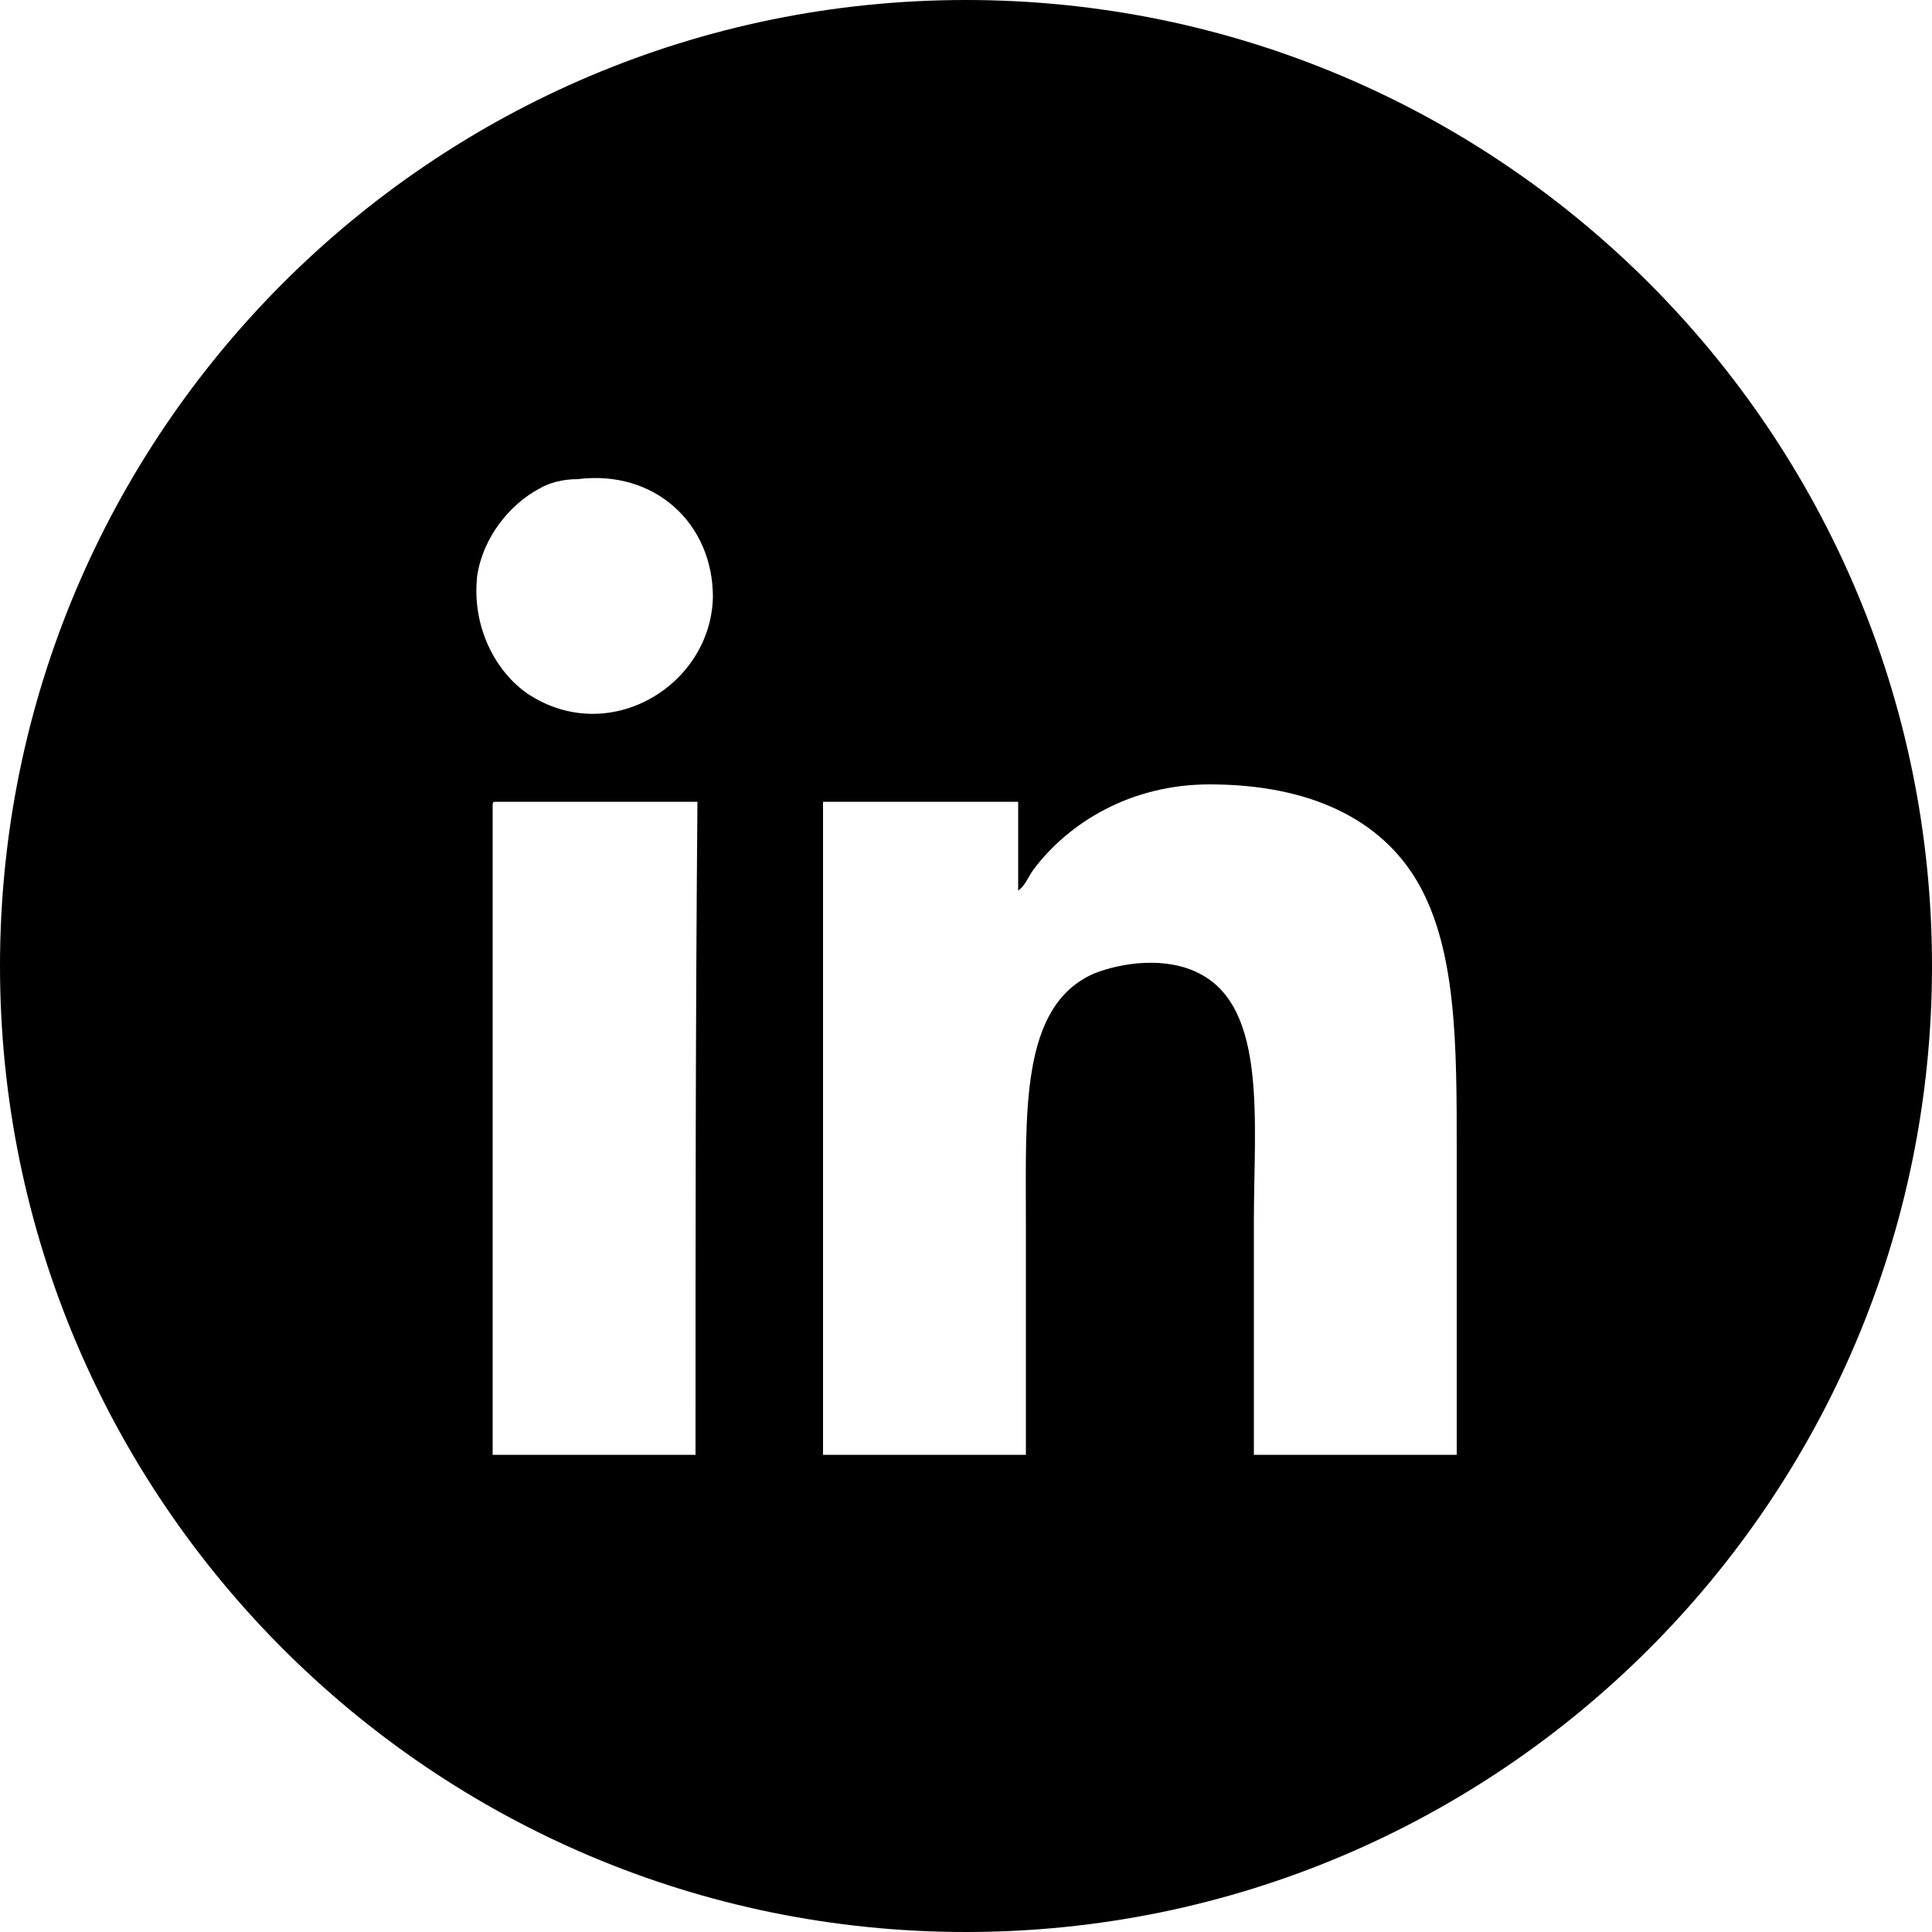
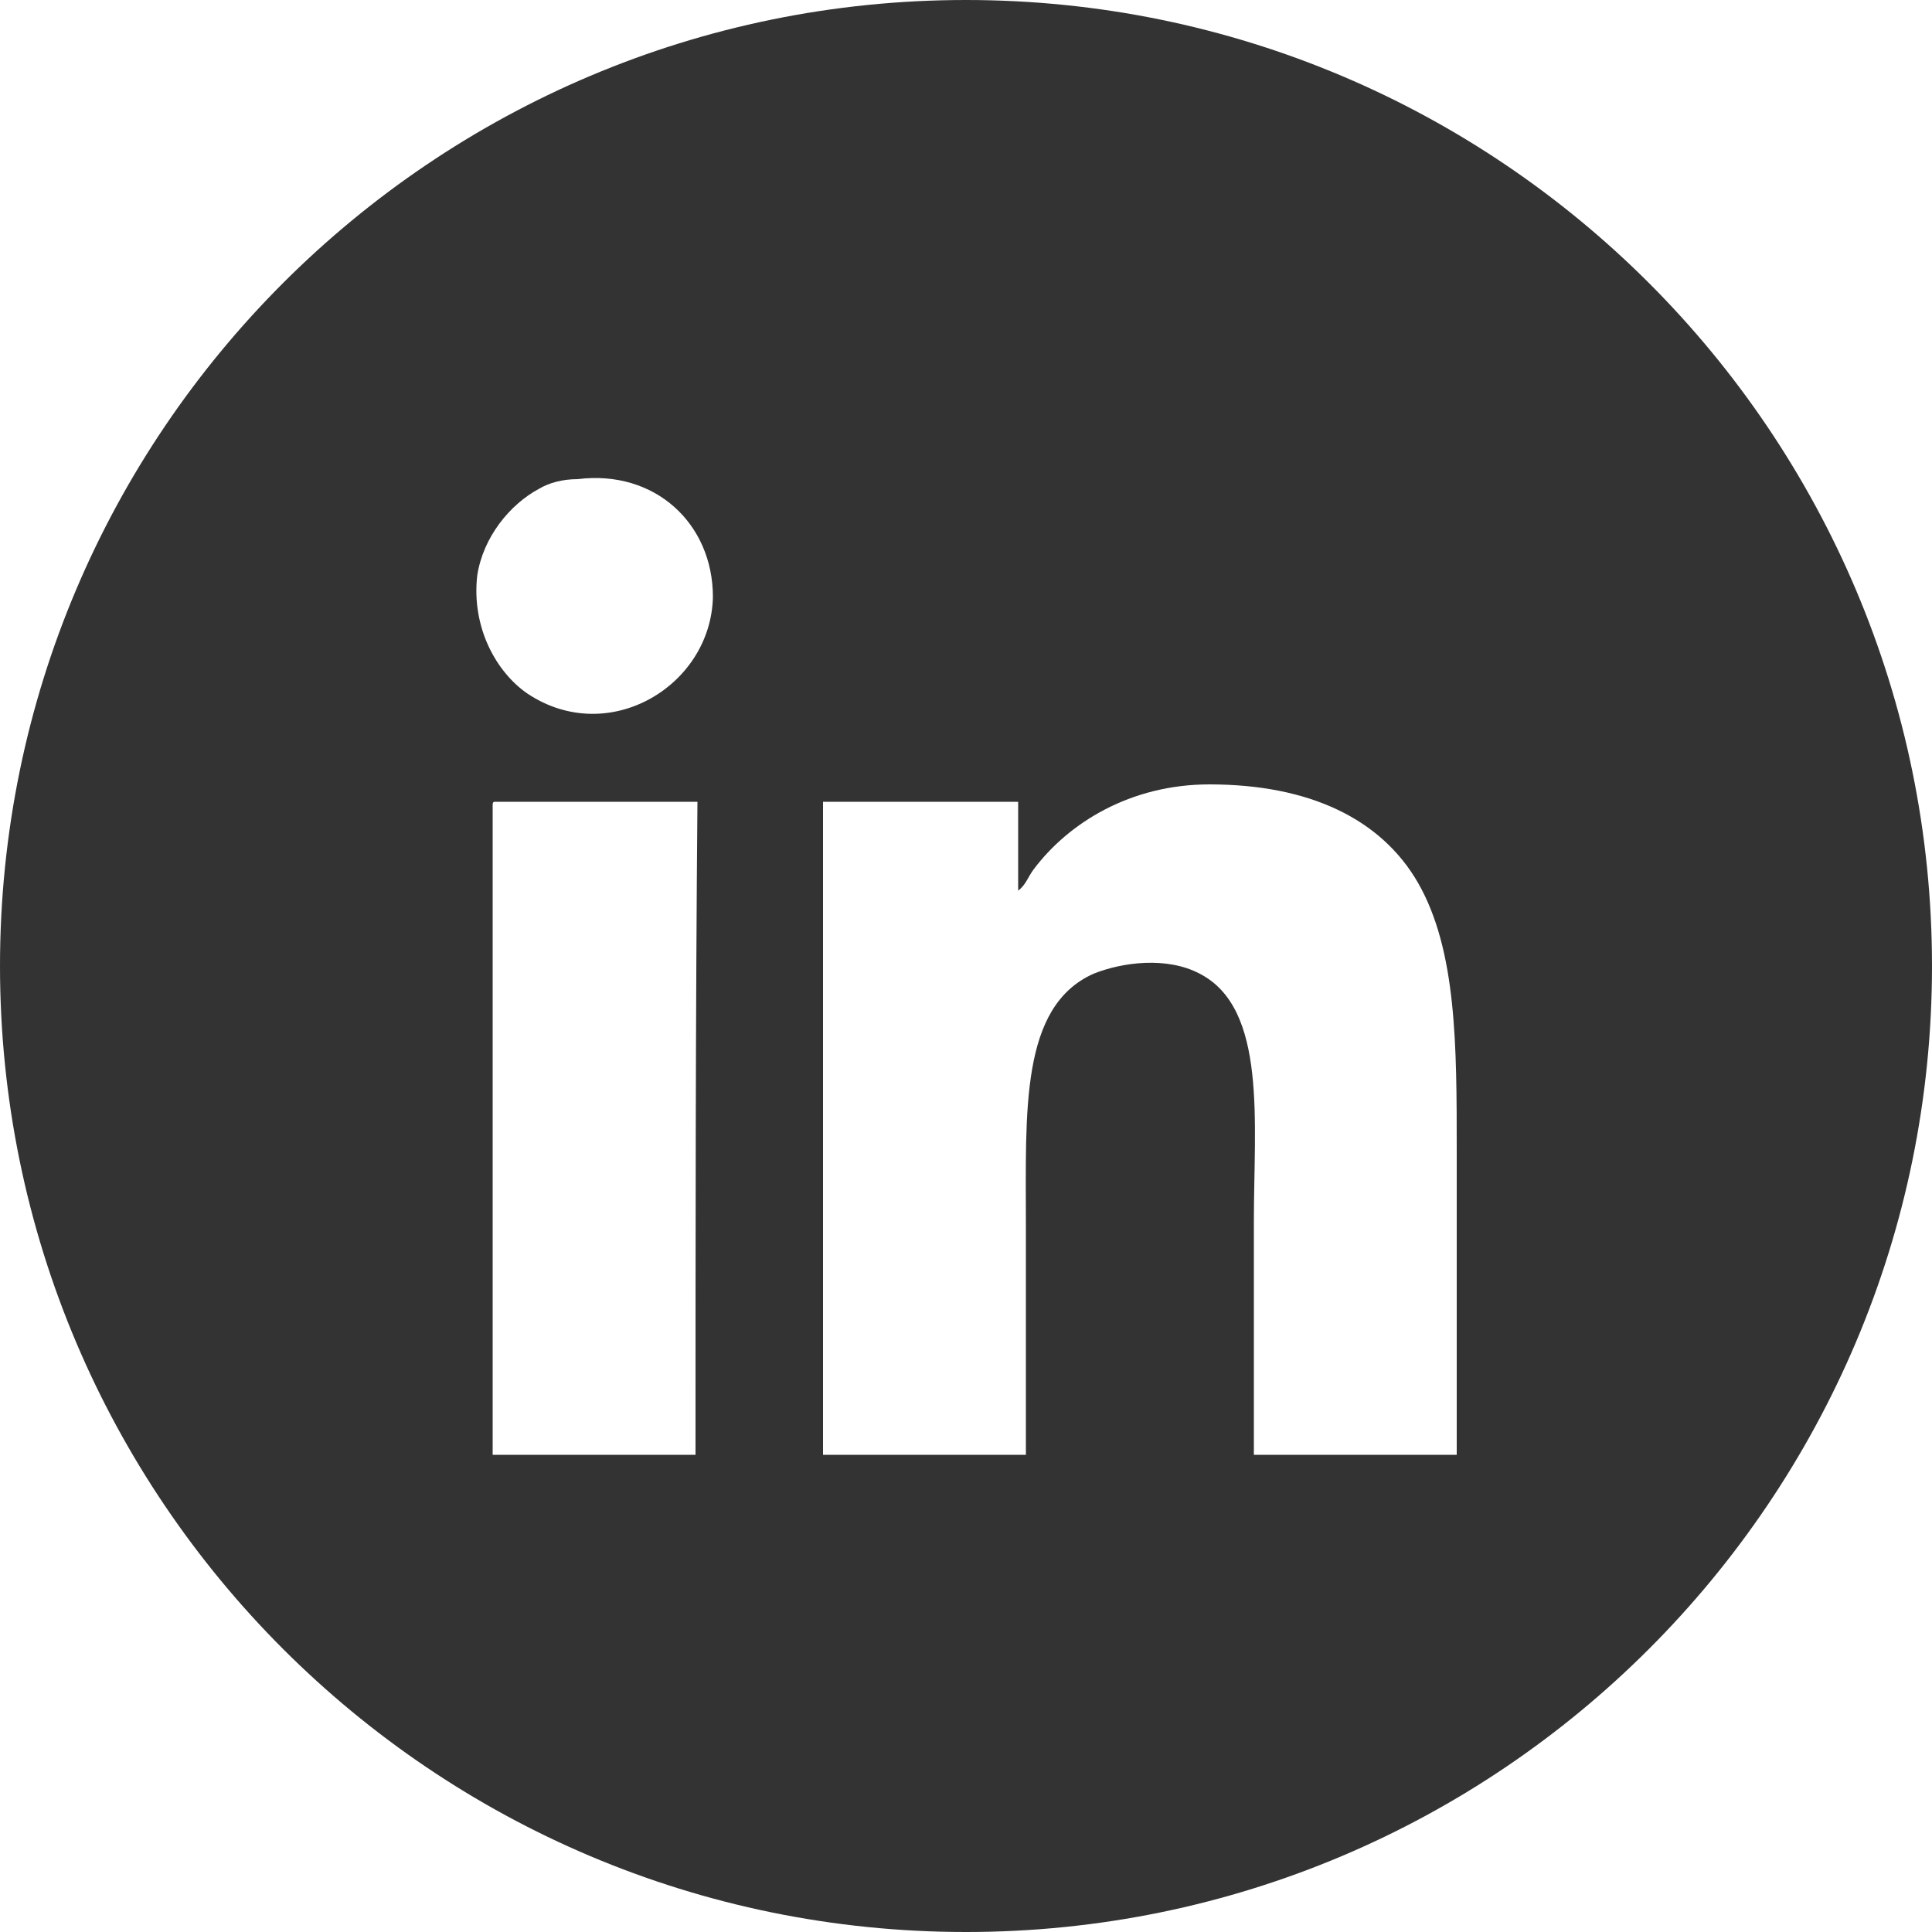
<svg xmlns="http://www.w3.org/2000/svg" version="1.1" id="Layer_1" x="0px" y="0px" viewBox="0 0 100 100" style="enable-background:new 0 0 100 100;">
-   <path d="M50,0C22.4,0,0,22.4,0,50s22.4,50,50,50s50-22.4,50-50S77.6,0,50,0z M36,75.3c-3.5,0-7,0-10.5,0c0-11.2,0-22.4,0-33.6 c0-0.1,0-0.2,0.1-0.2c3.5,0,7,0,10.5,0C36,52.7,36,64,36,75.3z M27.3,35.9c-1.6-1.1-2.9-3.4-2.6-6.1c0.3-2,1.7-3.7,3.2-4.5 c0.5-0.3,1.2-0.5,2-0.5c4-0.5,7,2.3,7,6.1C36.8,35.5,31.5,38.7,27.3,35.9z M75.4,75.3c-3.5,0-7,0-10.5,0c0-3.8,0-7.8,0-12.1 c0-5.1,0.7-11-2.8-12.8c-1.7-0.9-4-0.6-5.5,0c-3.8,1.7-3.5,7.1-3.5,13c0,4.1,0,8.4,0,11.9c-3.5,0-7,0-10.5,0c0-11.3,0-22.6,0-33.8 c3.4,0,6.7,0,10.1,0c0,1.5,0,3.1,0,4.6c0.4-0.3,0.5-0.7,0.8-1.1c1.8-2.4,5-4.4,9.1-4.4c5.2,0,8.9,1.8,10.8,5.1c2,3.5,2,8.4,2,13.9 C75.4,64.7,75.4,70.3,75.4,75.3z" style="fill: #000;" />
+   <path d="M50,0C22.4,0,0,22.4,0,50s22.4,50,50,50s50-22.4,50-50S77.6,0,50,0z M36,75.3c-3.5,0-7,0-10.5,0c0-11.2,0-22.4,0-33.6 c0-0.1,0-0.2,0.1-0.2c3.5,0,7,0,10.5,0C36,52.7,36,64,36,75.3z M27.3,35.9c-1.6-1.1-2.9-3.4-2.6-6.1c0.3-2,1.7-3.7,3.2-4.5 c0.5-0.3,1.2-0.5,2-0.5c4-0.5,7,2.3,7,6.1C36.8,35.5,31.5,38.7,27.3,35.9z M75.4,75.3c-3.5,0-7,0-10.5,0c0-3.8,0-7.8,0-12.1 c0-5.1,0.7-11-2.8-12.8c-1.7-0.9-4-0.6-5.5,0c-3.8,1.7-3.5,7.1-3.5,13c0,4.1,0,8.4,0,11.9c-3.5,0-7,0-10.5,0c0-11.3,0-22.6,0-33.8 c3.4,0,6.7,0,10.1,0c0,1.5,0,3.1,0,4.6c0.4-0.3,0.5-0.7,0.8-1.1c1.8-2.4,5-4.4,9.1-4.4c5.2,0,8.9,1.8,10.8,5.1c2,3.5,2,8.4,2,13.9 C75.4,64.7,75.4,70.3,75.4,75.3z" style="fill: #333333;" />
</svg>
